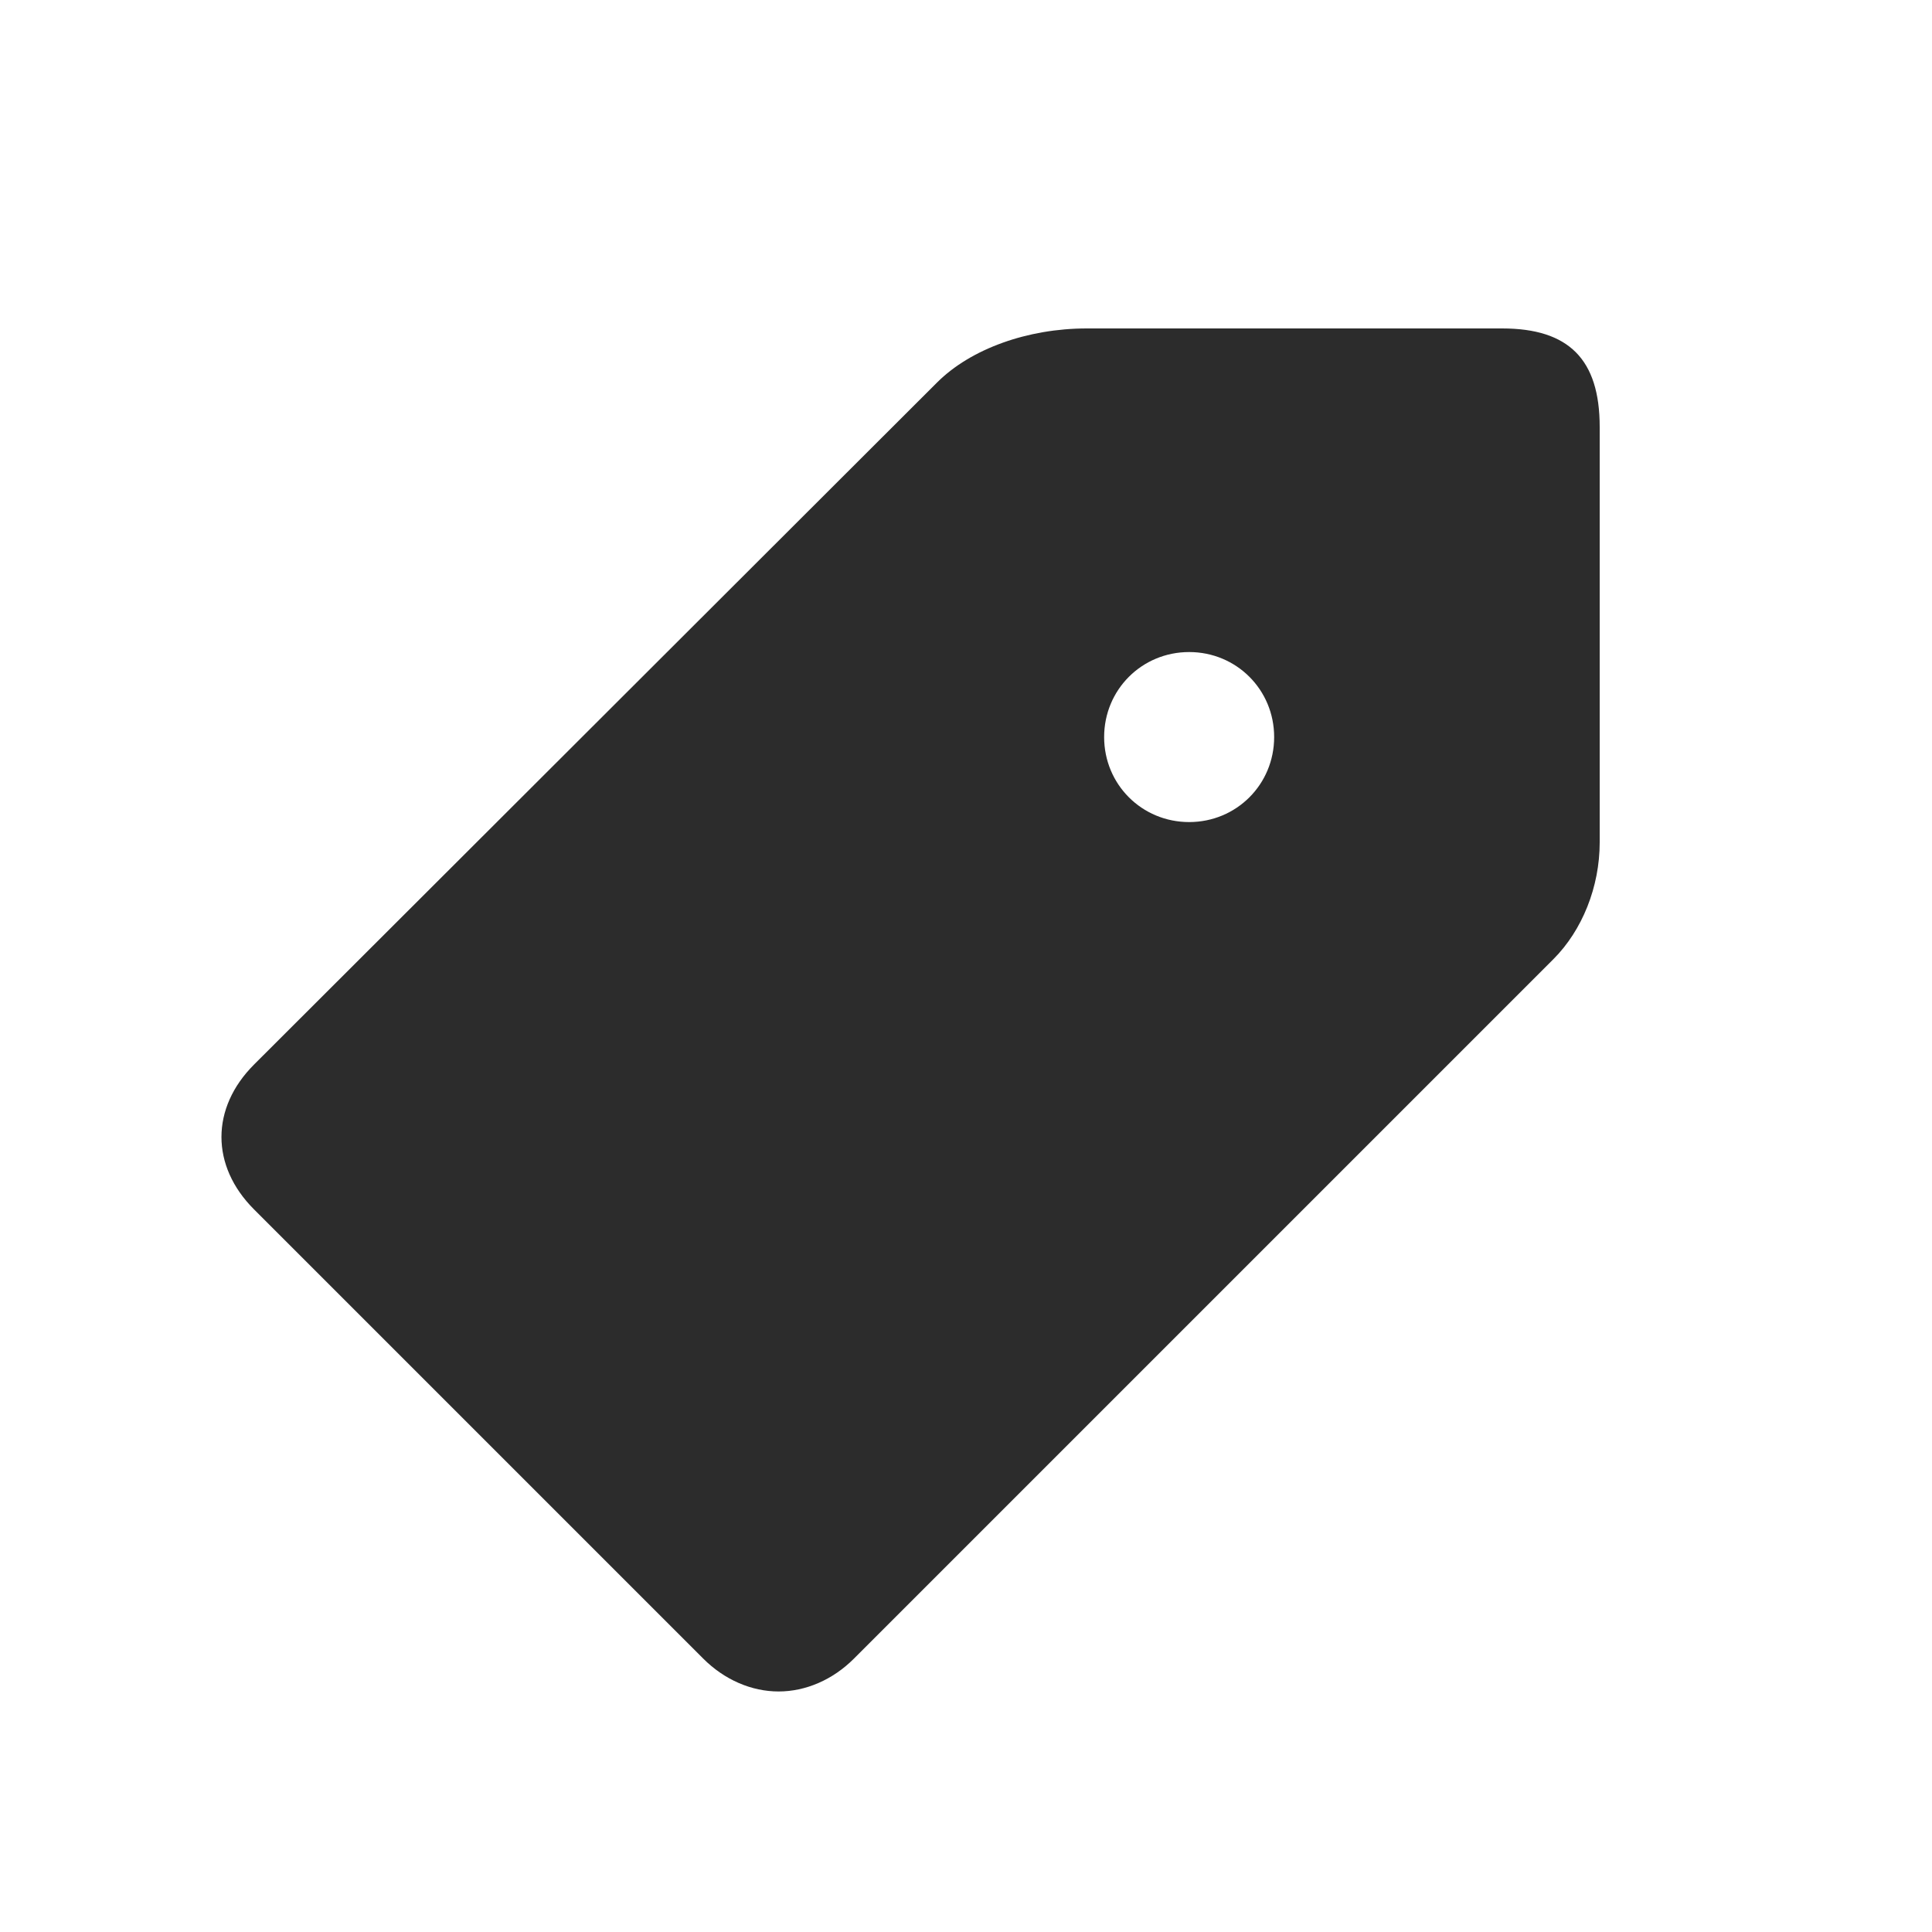
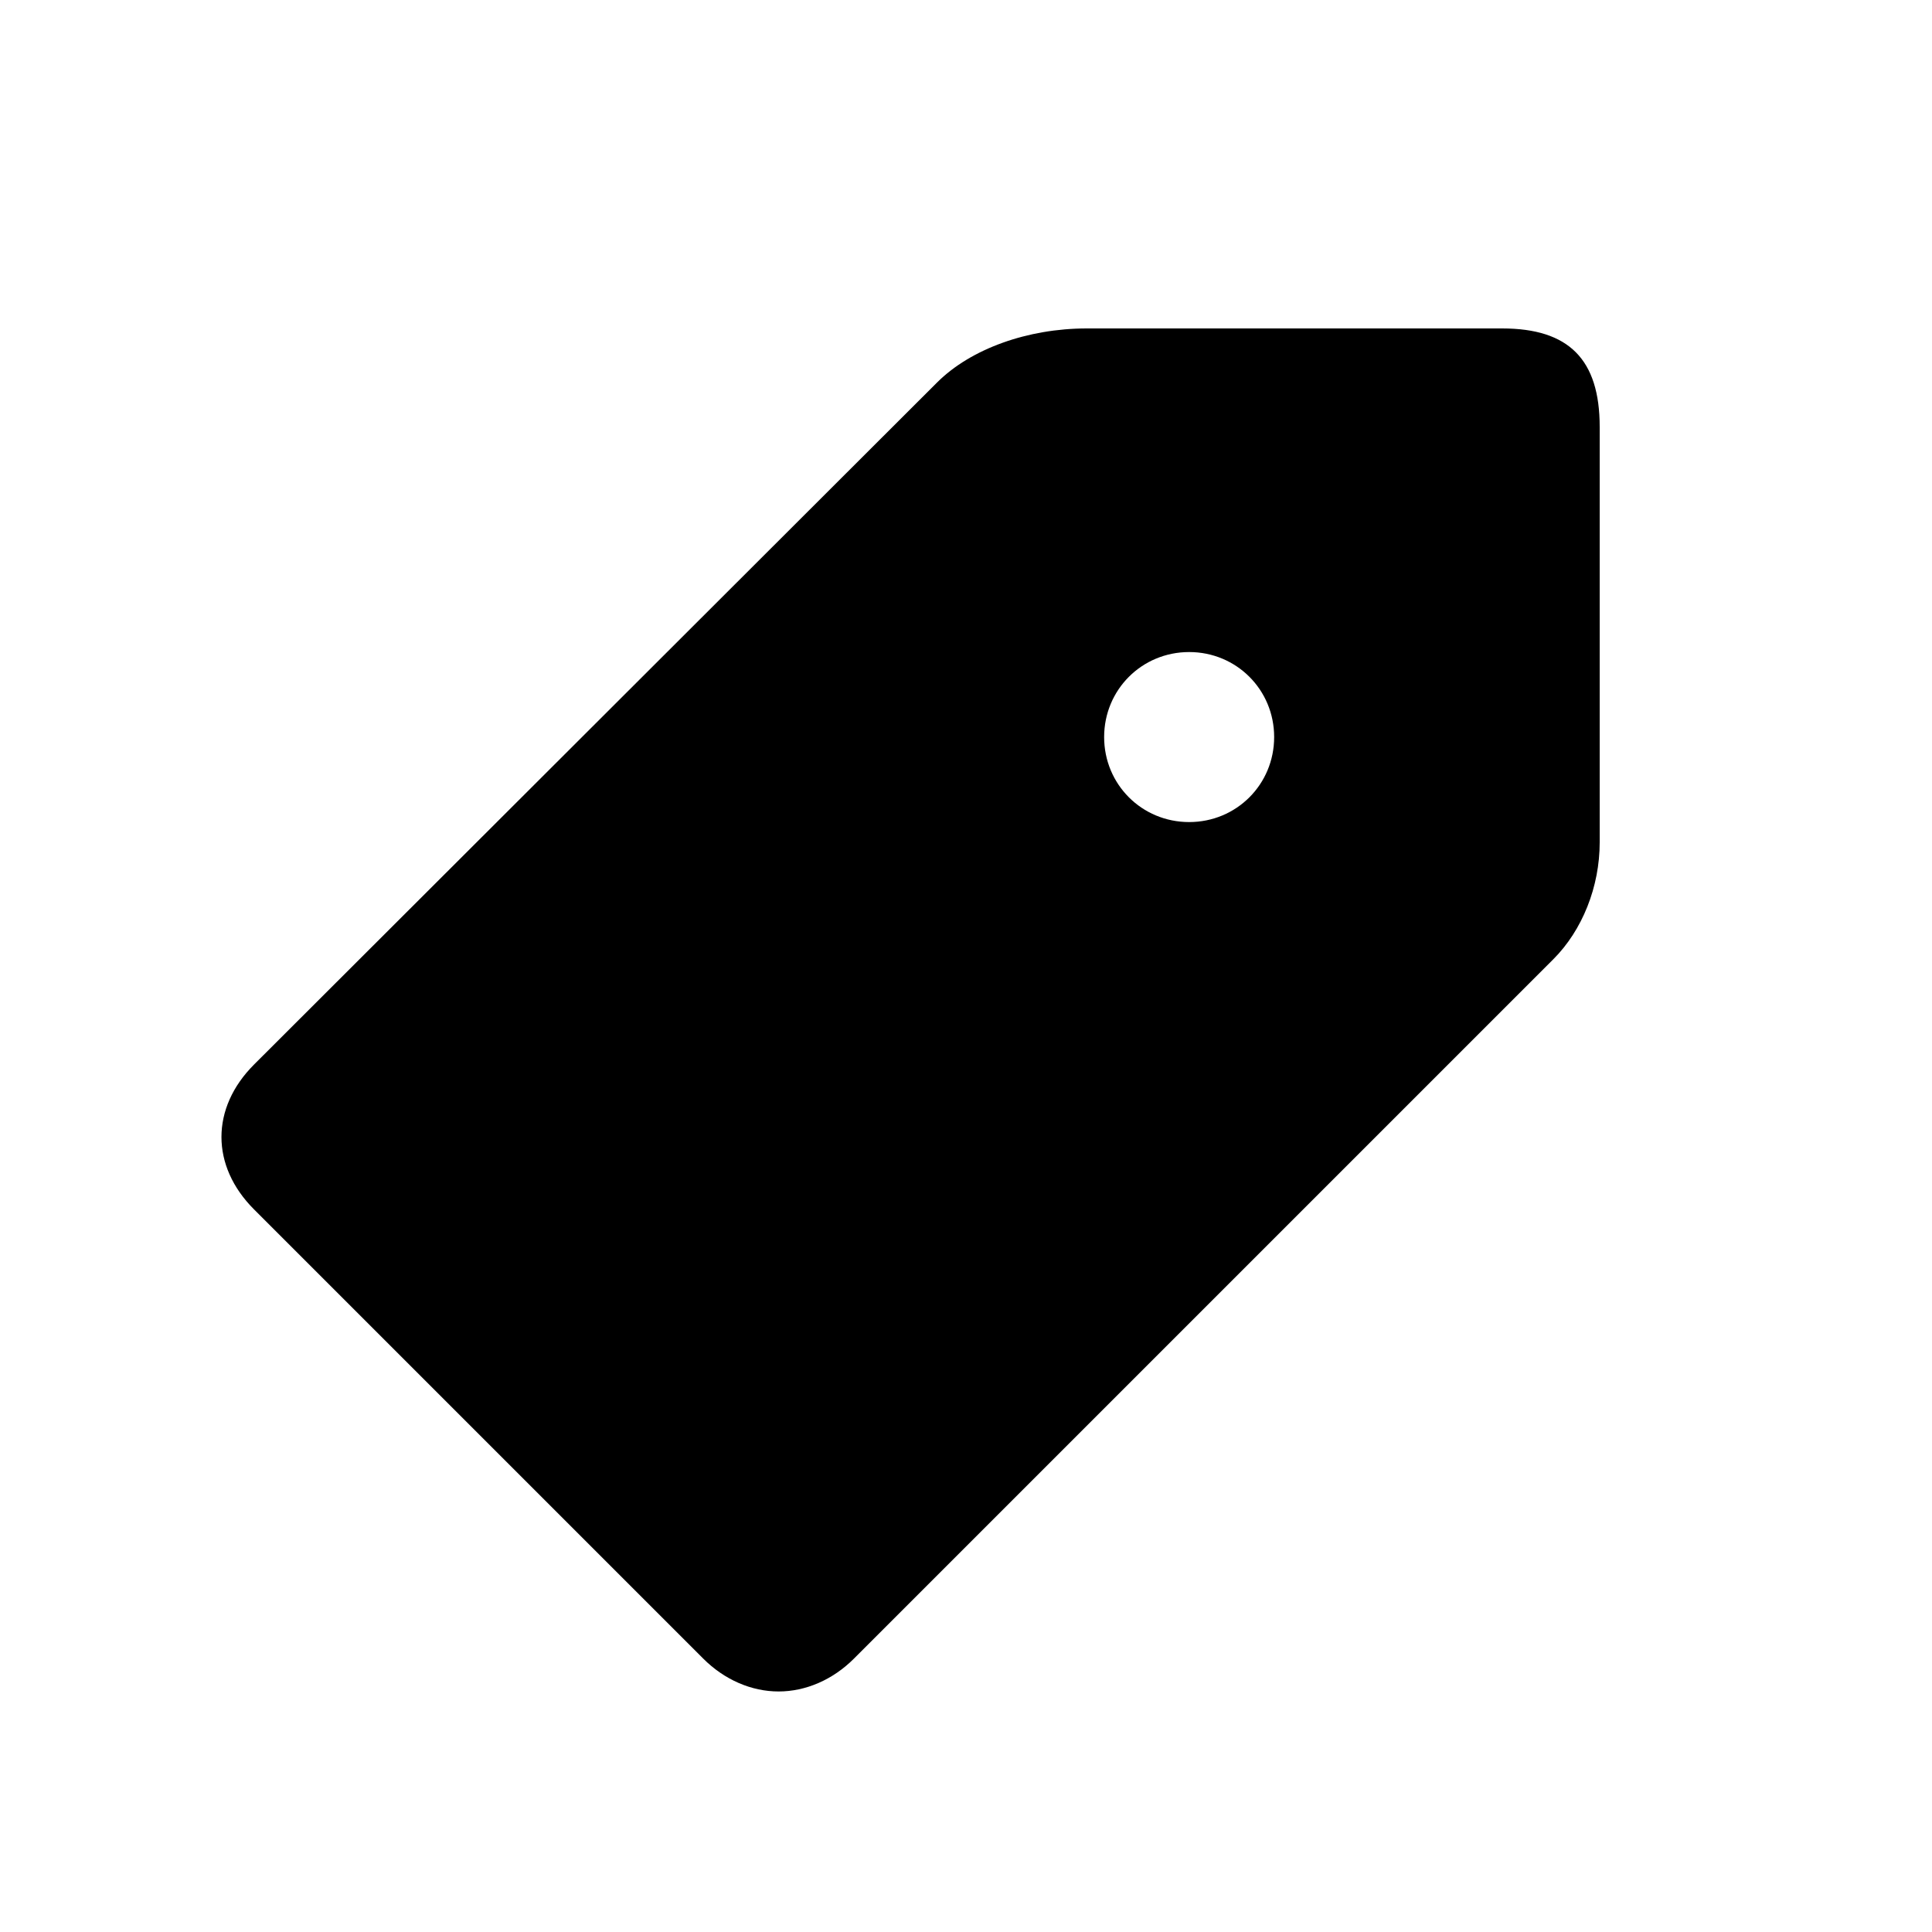
<svg xmlns="http://www.w3.org/2000/svg" t="1587910742913" class="icon" viewBox="0 0 1024 1024" version="1.1" p-id="3313" width="200" height="200">
  <defs>
    <style type="text/css" />
  </defs>
-   <path d="M796.16 174.08H576c-31.232 0-61.44 10.752-79.36 28.672L134.656 564.224c-23.04 23.04-23.04 53.76 0 76.8l238.08 238.08c11.264 11.264 25.6 17.408 39.936 17.408s28.672-6.144 39.936-17.408l370.688-370.688c15.36-15.36 24.576-38.4 24.576-61.952v-220.16c0-35.84-16.384-52.224-51.712-52.224zM675.328 390.656c0 25.088-19.968 45.056-45.056 45.056s-45.056-19.968-45.056-45.056 19.968-45.056 45.056-45.056 45.056 19.968 45.056 45.056z" fill="#2C2C2C" p-id="3314" />
+   <path d="M796.16 174.08H576c-31.232 0-61.44 10.752-79.36 28.672L134.656 564.224c-23.04 23.04-23.04 53.76 0 76.8l238.08 238.08c11.264 11.264 25.6 17.408 39.936 17.408s28.672-6.144 39.936-17.408l370.688-370.688c15.36-15.36 24.576-38.4 24.576-61.952v-220.16c0-35.84-16.384-52.224-51.712-52.224zM675.328 390.656c0 25.088-19.968 45.056-45.056 45.056s-45.056-19.968-45.056-45.056 19.968-45.056 45.056-45.056 45.056 19.968 45.056 45.056z" p-id="3314" />
</svg>
